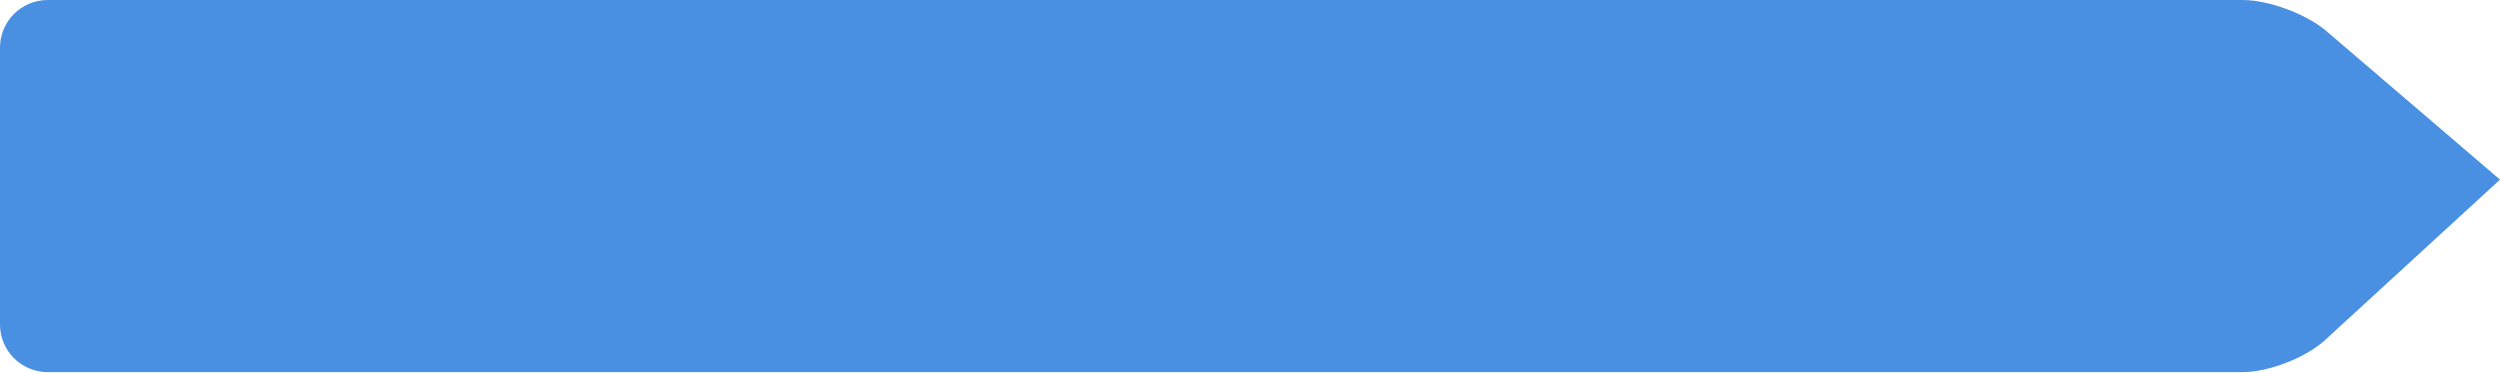
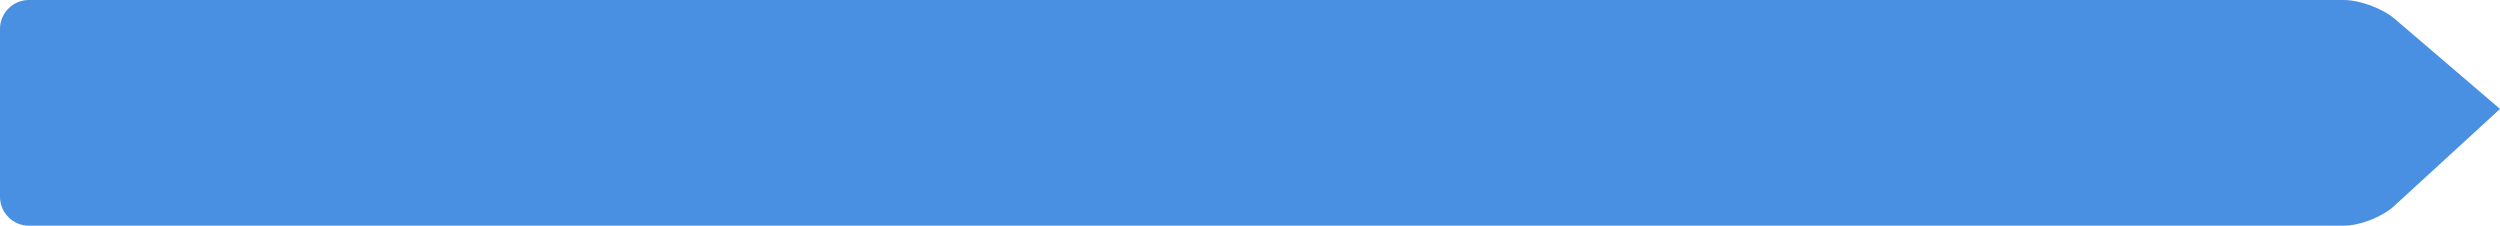
- <svg xmlns="http://www.w3.org/2000/svg" width="262px" height="39px" viewBox="0 0 262 39" version="1.1">
+ <svg xmlns="http://www.w3.org/2000/svg" width="432px" height="39px" viewBox="0 0 432 39" version="1.1">
  <defs />
  <g id="Page-1" stroke="none" stroke-width="1" fill="none" fill-rule="evenodd">
-     <path d="M4.999,0 C2.238,0 0,2.237 0,4.999 L0,34.001 C0,36.762 2.241,39 4.999,39 L235.001,39 C237.762,39 241.654,37.484 243.682,35.623 L262,18.824 L243.794,3.247 C241.699,1.454 237.759,0 235.001,0 L4.999,0 Z" id="arrow" fill="#4990E2" />
+     <path d="M4.999,0 C2.238,0 0,2.237 0,4.999 L0,34.001 C0,36.762 2.231,39 4.999,39 L405.001,39 C407.762,39 411.654,37.484 413.682,35.623 L432,18.824 L413.794,3.247 C411.699,1.454 407.769,0 405.001,0 L4.999,0 Z" id="arrow" fill="#4990E2" />
  </g>
</svg>
